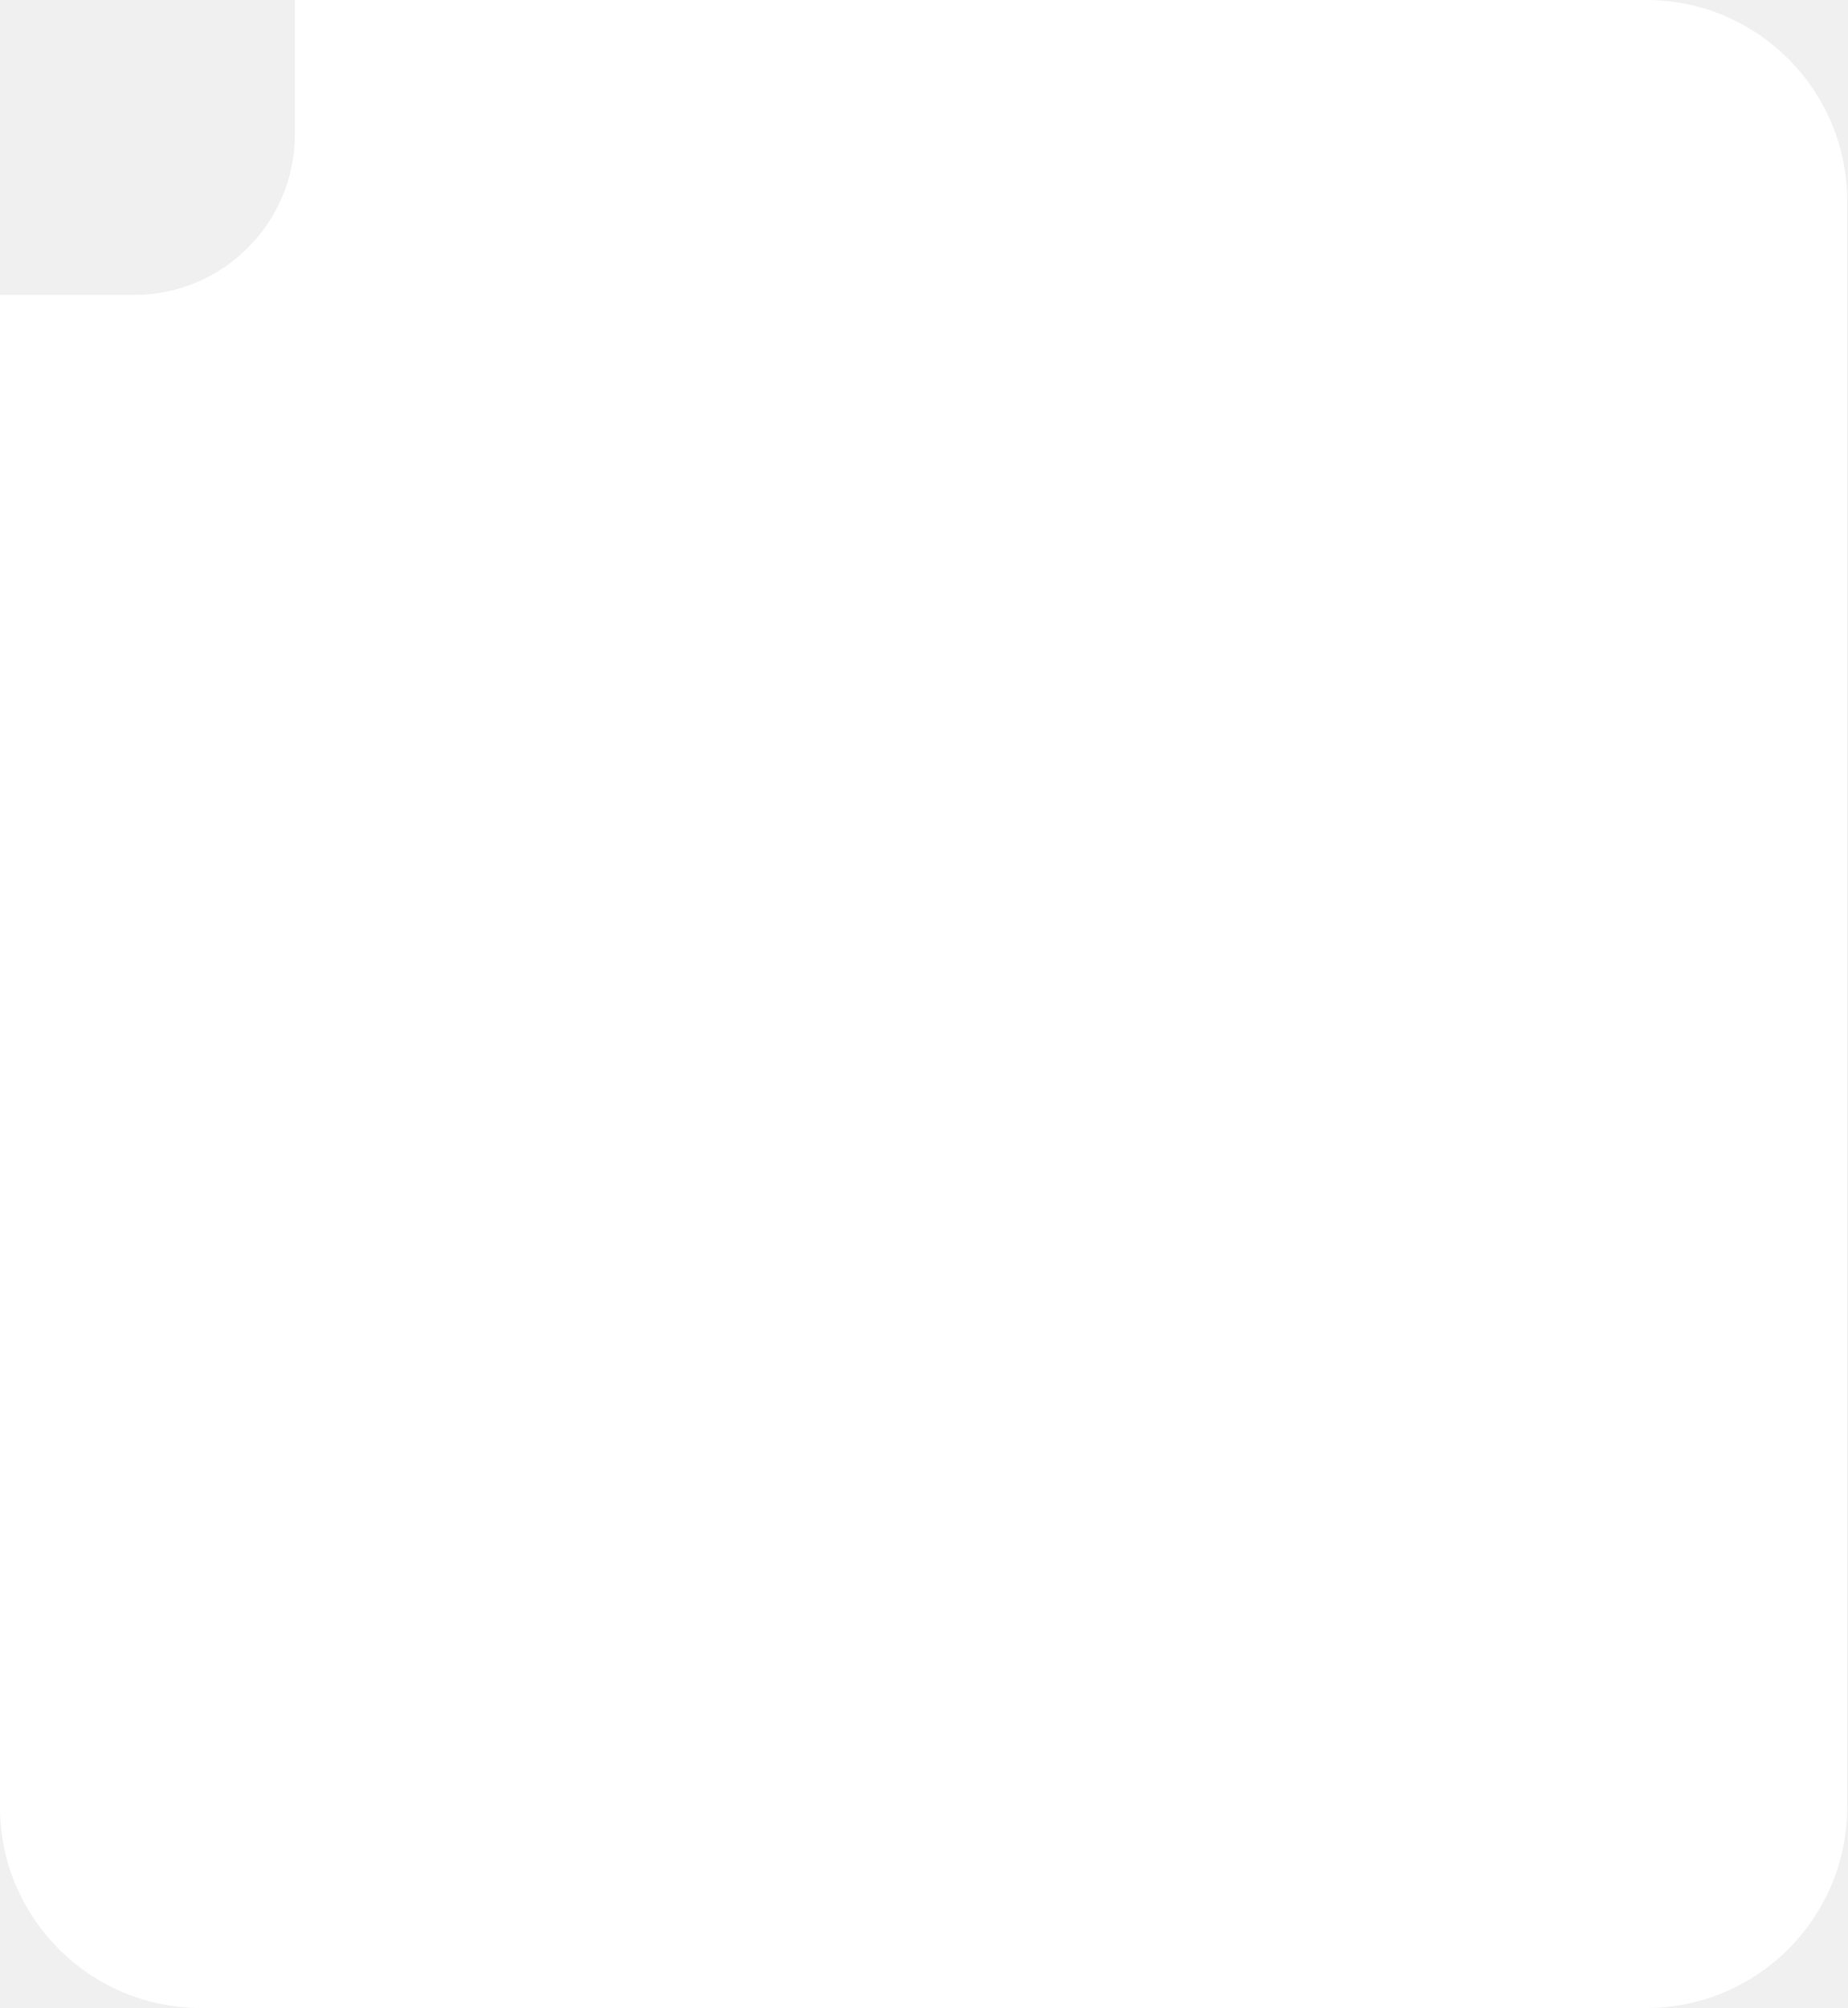
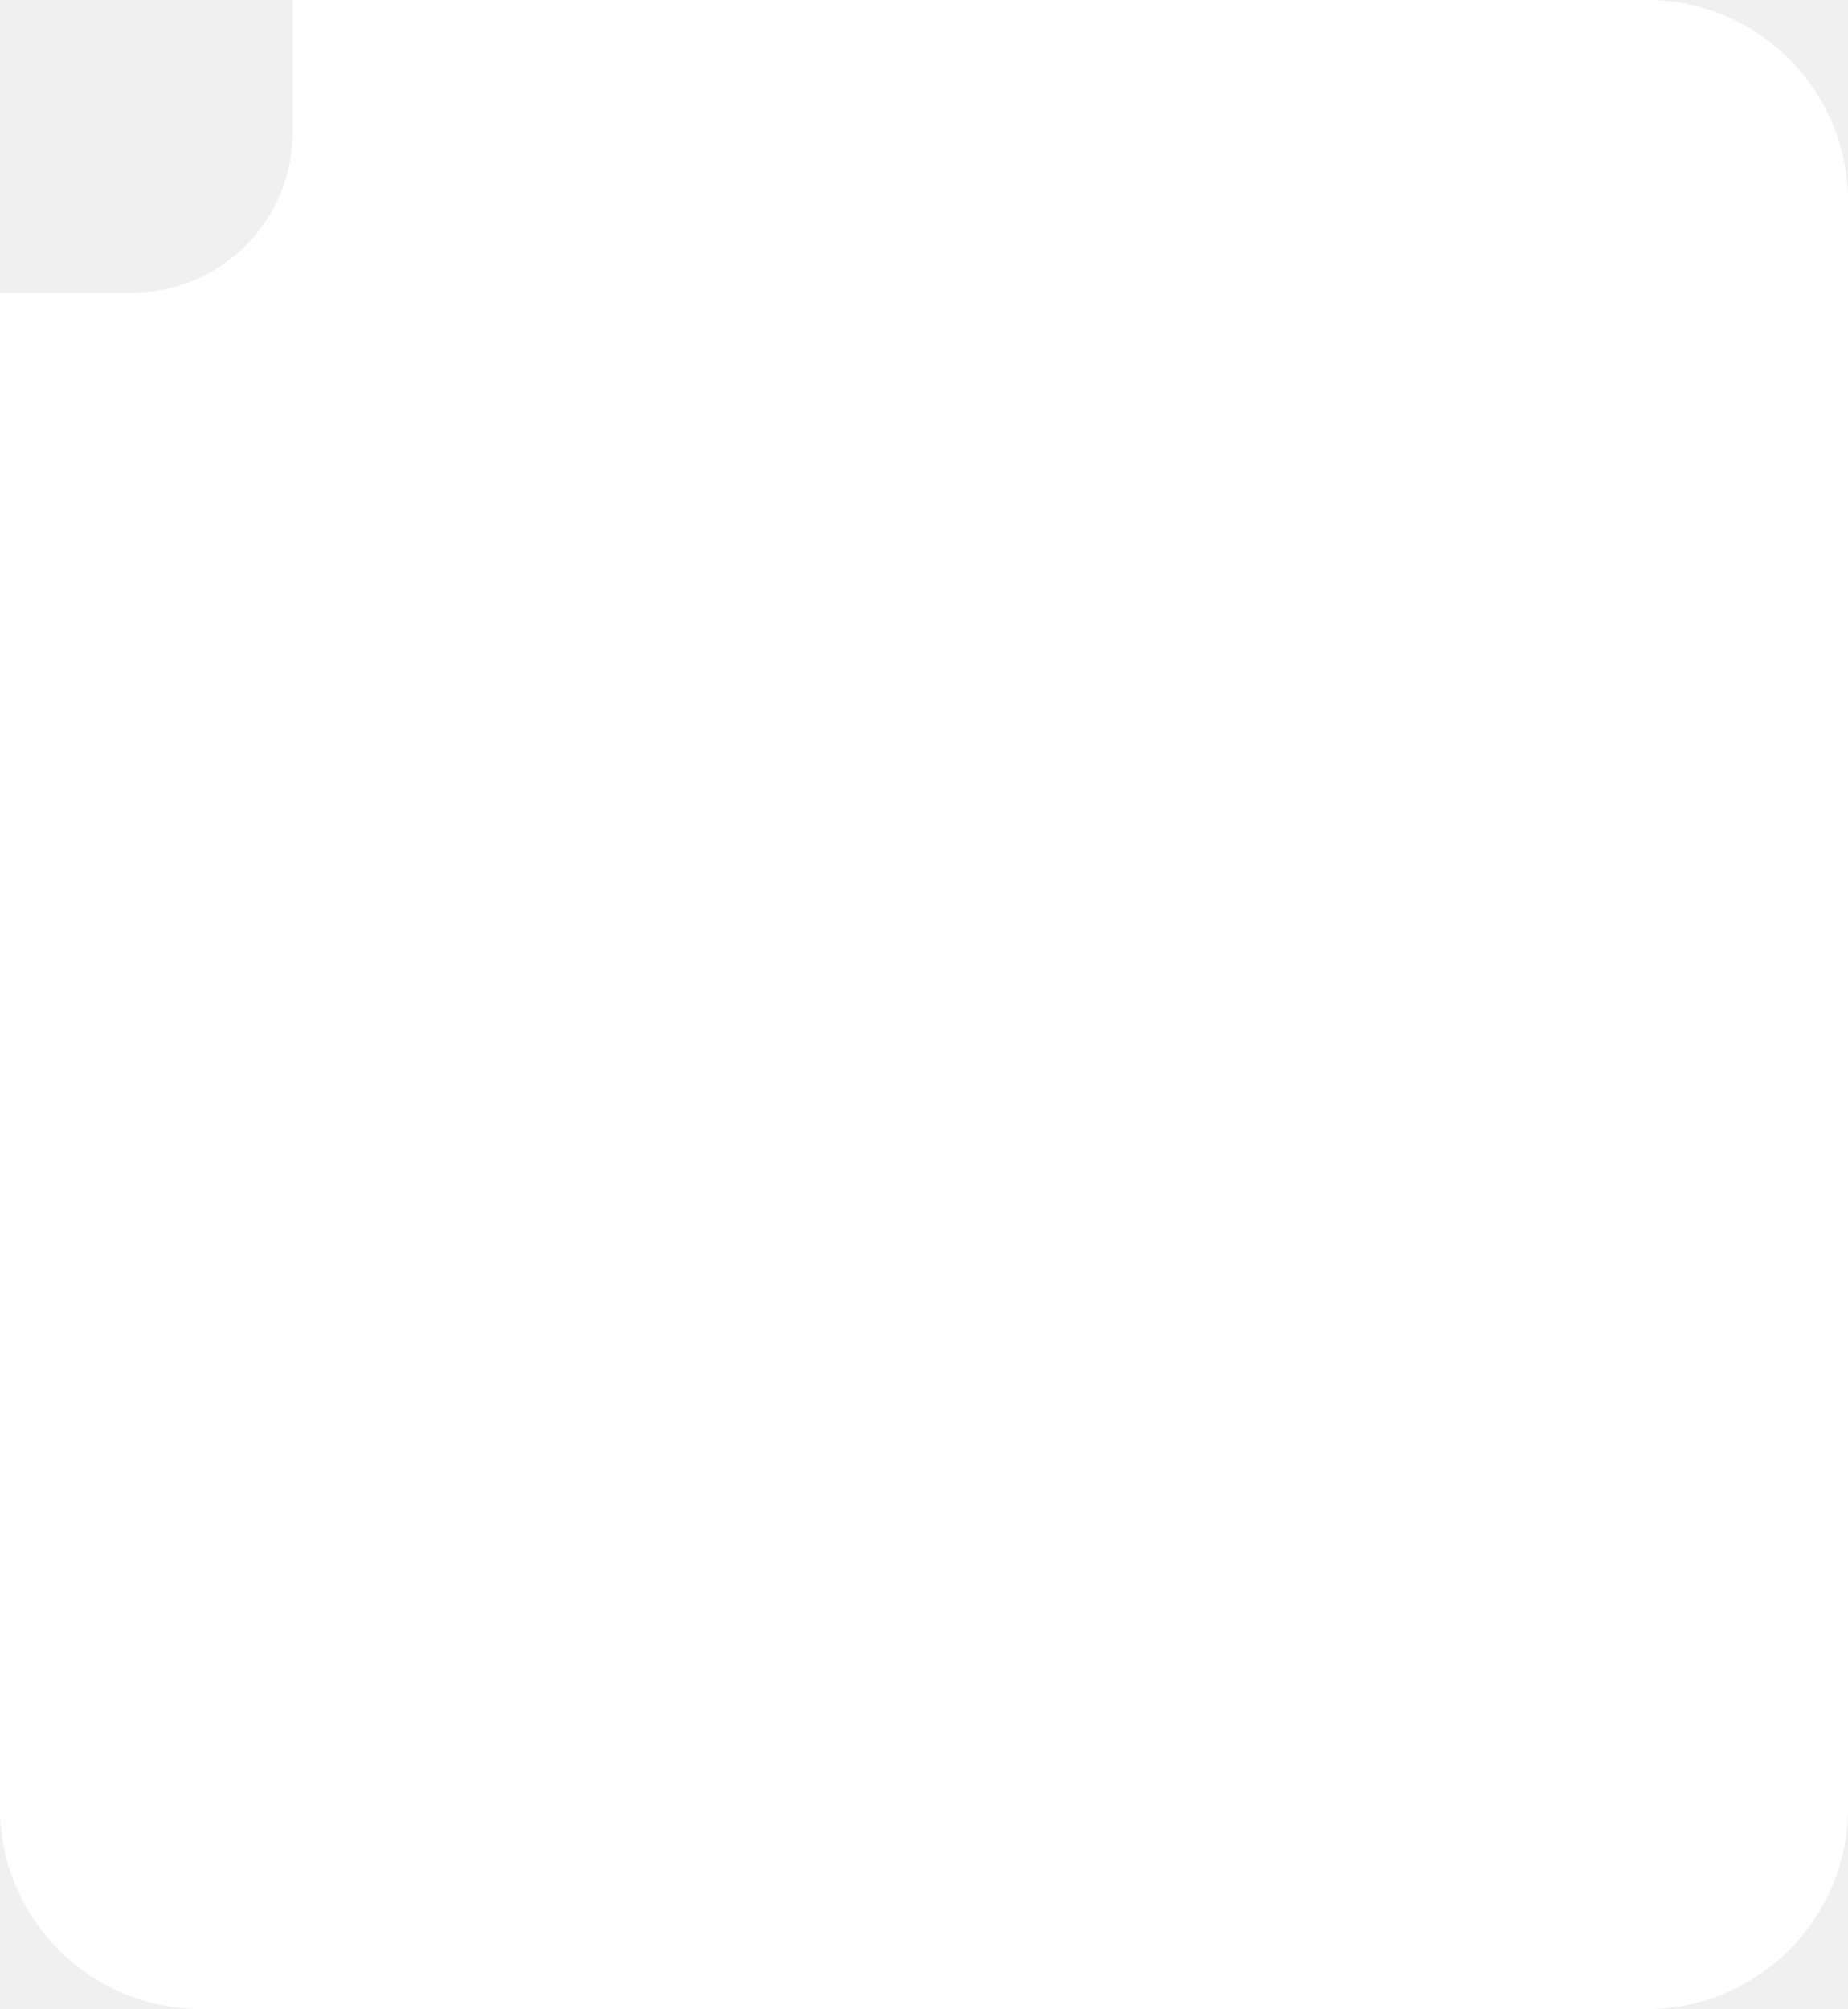
- <svg xmlns="http://www.w3.org/2000/svg" width="92.001" height="100" viewBox="0 0 92.001 100">
-   <path id="box-m_05_온라인신청" data-name="box-m_05 온라인신청" d="M82,100H10A10.011,10.011,0,0,1,0,90V14.688H6.688a8.009,8.009,0,0,0,8-8V0H82A10.012,10.012,0,0,1,92,10V90A10.012,10.012,0,0,1,82,100Z" transform="translate(0 0)" fill="#fff" />
+ <svg xmlns="http://www.w3.org/2000/svg" width="92" height="100" viewBox="0 0 92 100">
+   <path id="box-m_06_관리자_확인후_가입처리" data-name="box-m_06 관리자 확인후 가입처리" d="M82,100H10A10.011,10.011,0,0,1,0,90V14.574H6.574a8.009,8.009,0,0,0,8-8V0H82A10.011,10.011,0,0,1,92,10V90A10.011,10.011,0,0,1,82,100Z" transform="translate(0 0)" fill="#fff" />
</svg>
